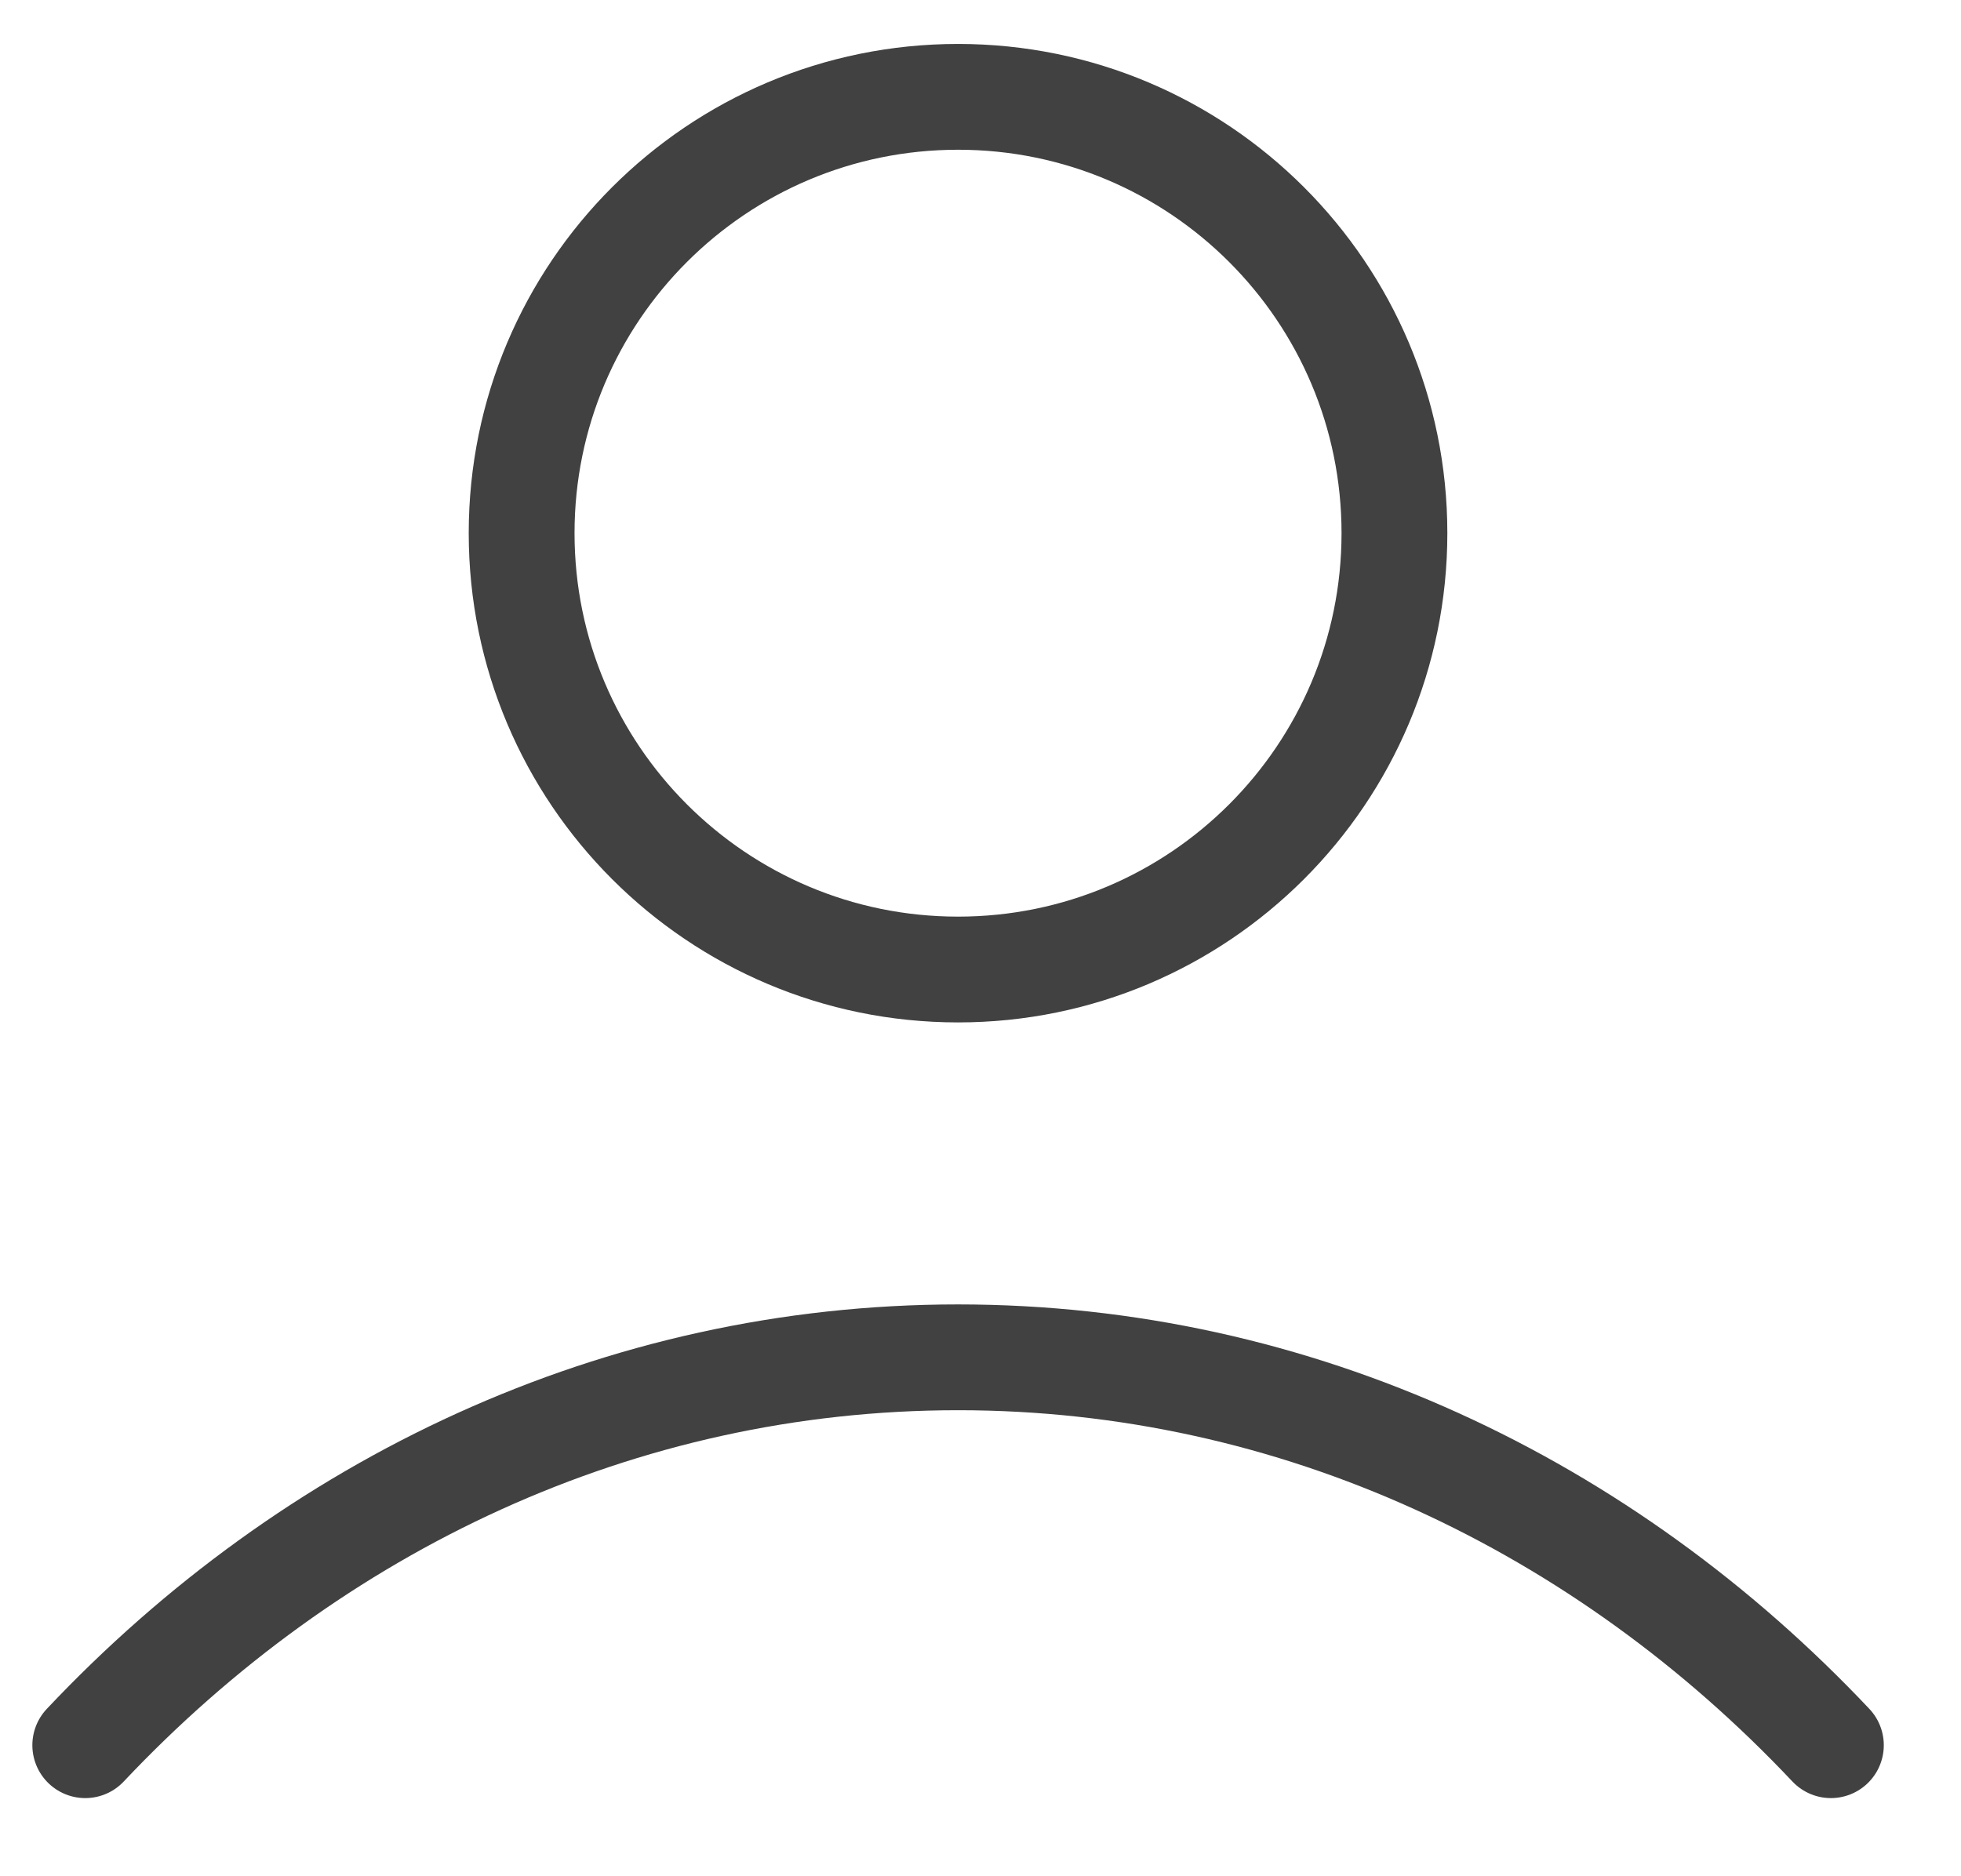
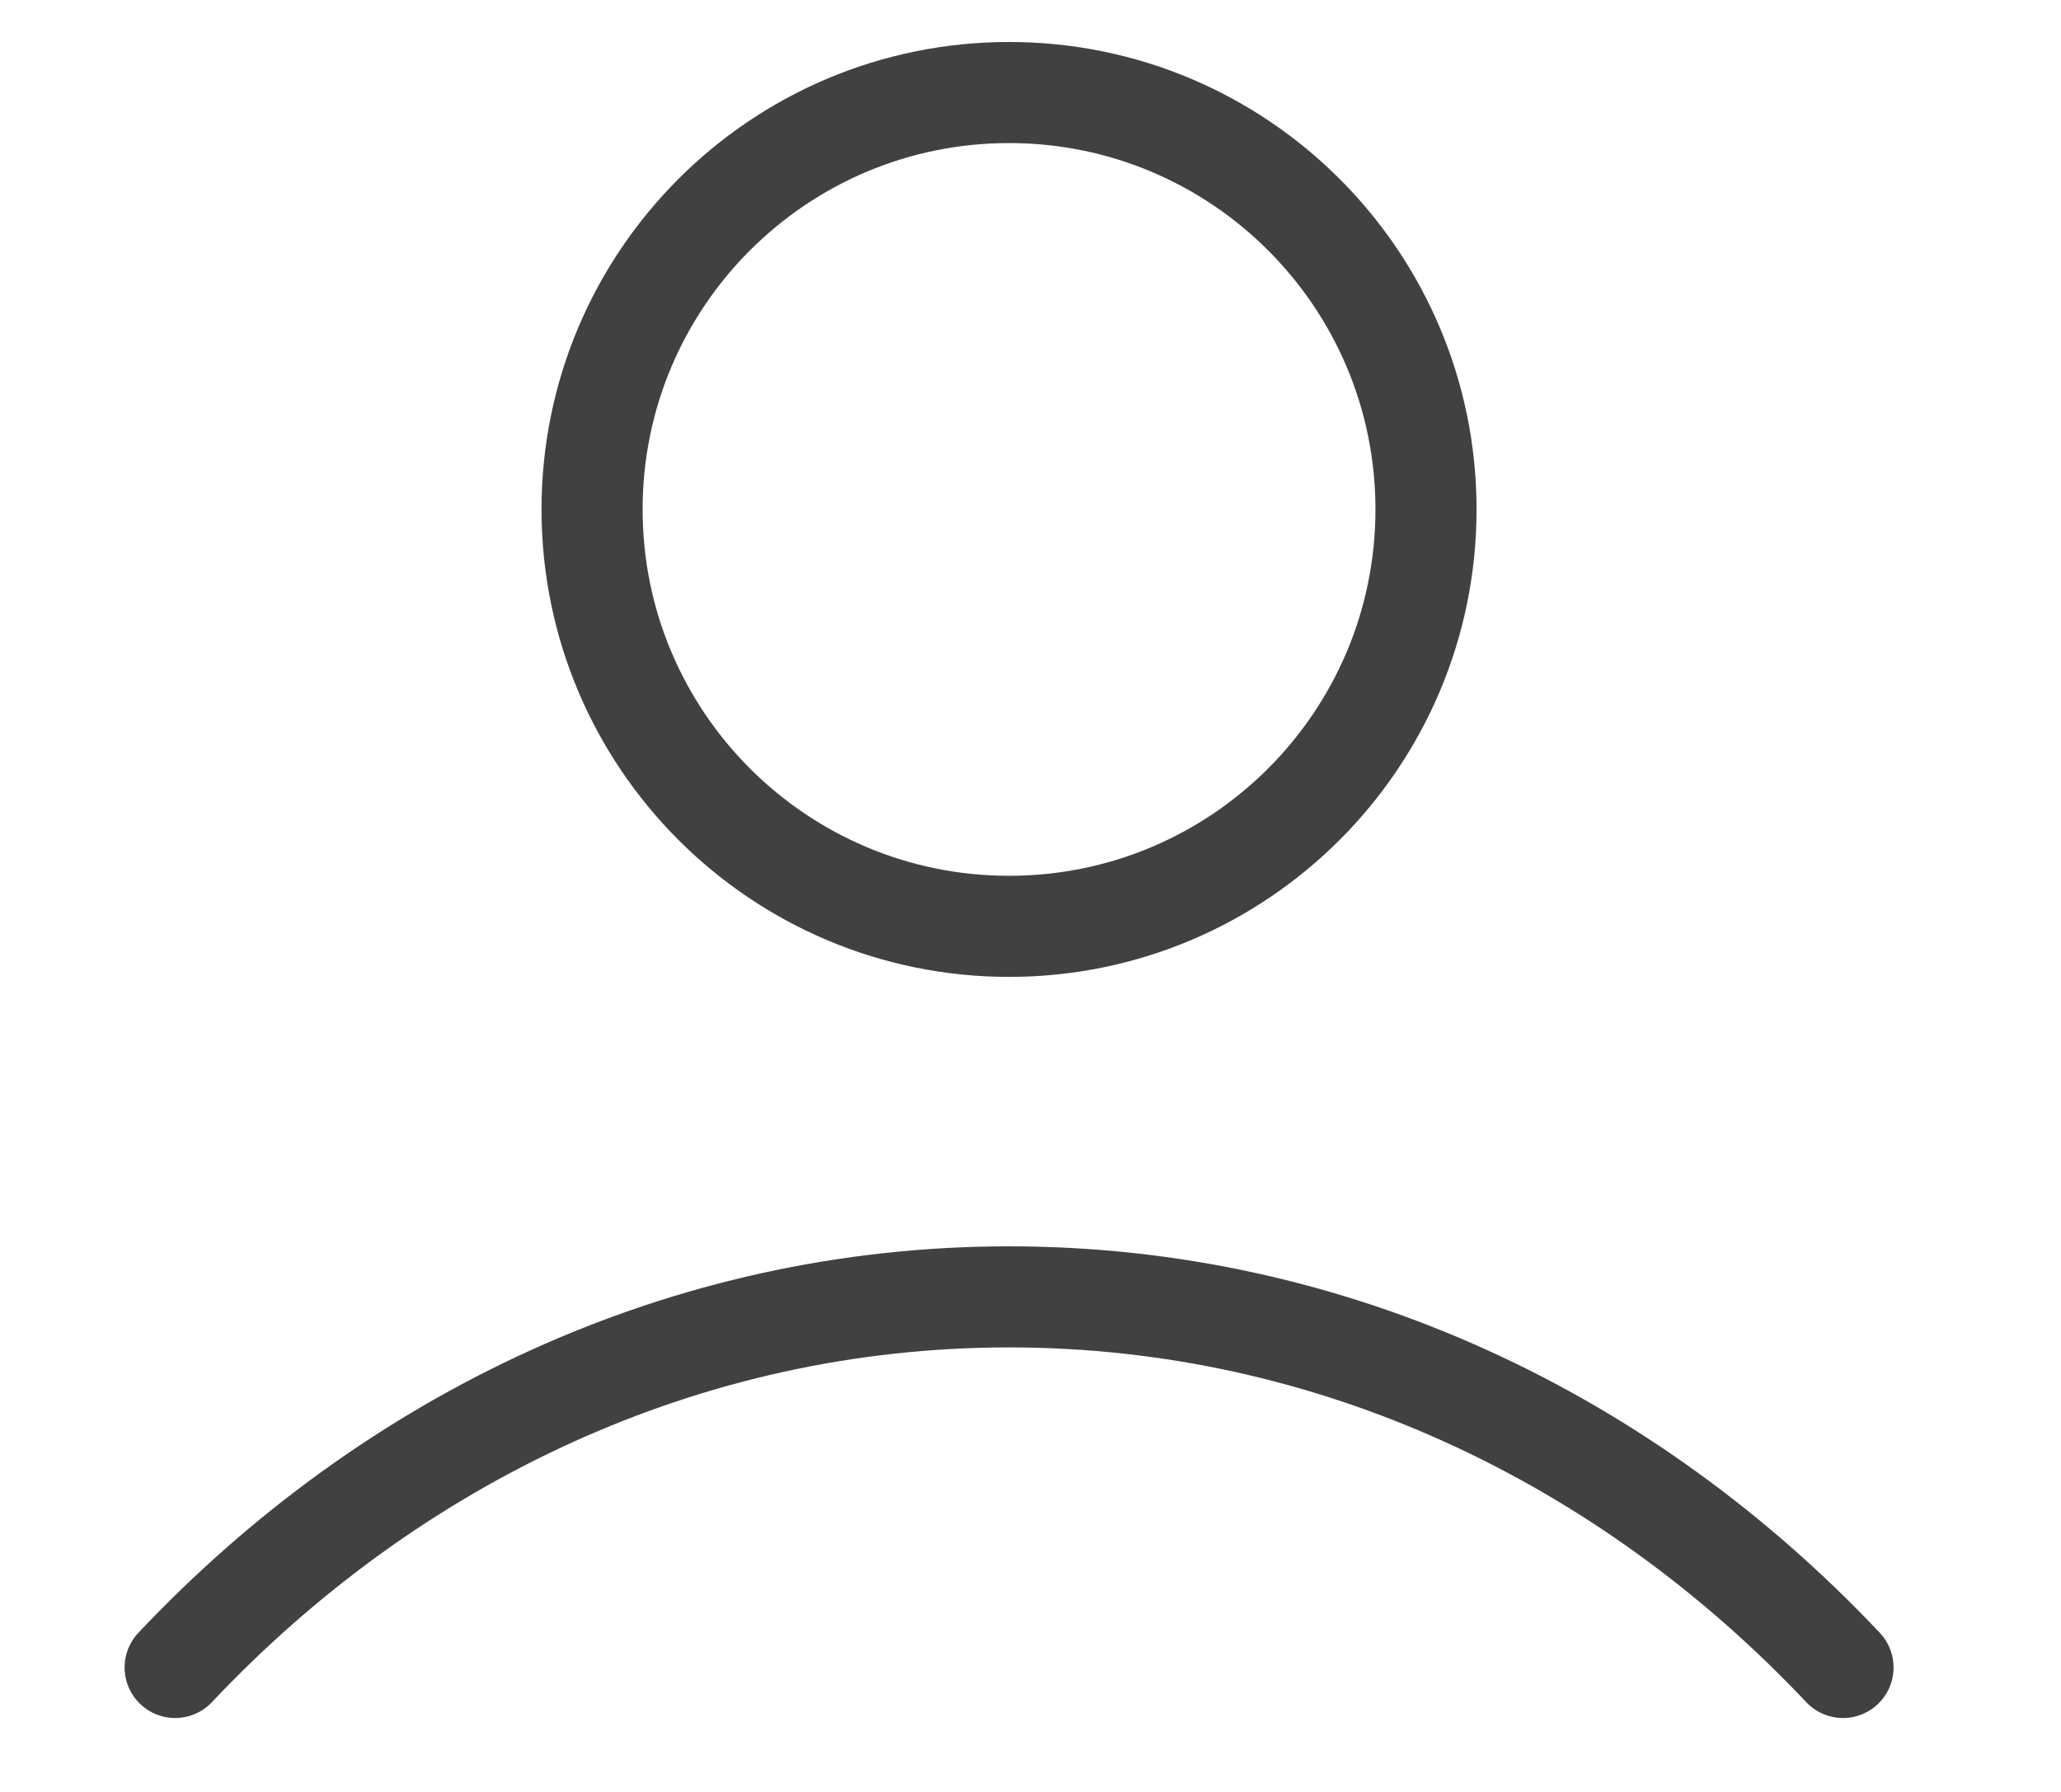
- <svg xmlns="http://www.w3.org/2000/svg" width="23" height="22" viewBox="0 0 23 22" fill="none">
+ <svg xmlns="http://www.w3.org/2000/svg" width="23" height="20" viewBox="0 0 23 22" fill="none">
  <path d="M1 20.472C3.657 17.654 7.264 15.922 11.237 15.922C15.21 15.922 18.817 17.654 21.474 20.472M16.355 6.254C16.355 9.081 14.063 11.373 11.237 11.373C8.41 11.373 6.118 9.081 6.118 6.254C6.118 3.428 8.41 1.136 11.237 1.136C14.063 1.136 16.355 3.428 16.355 6.254Z" stroke="#414141" stroke-width="1.241" stroke-linecap="round" stroke-linejoin="round" />
</svg>
